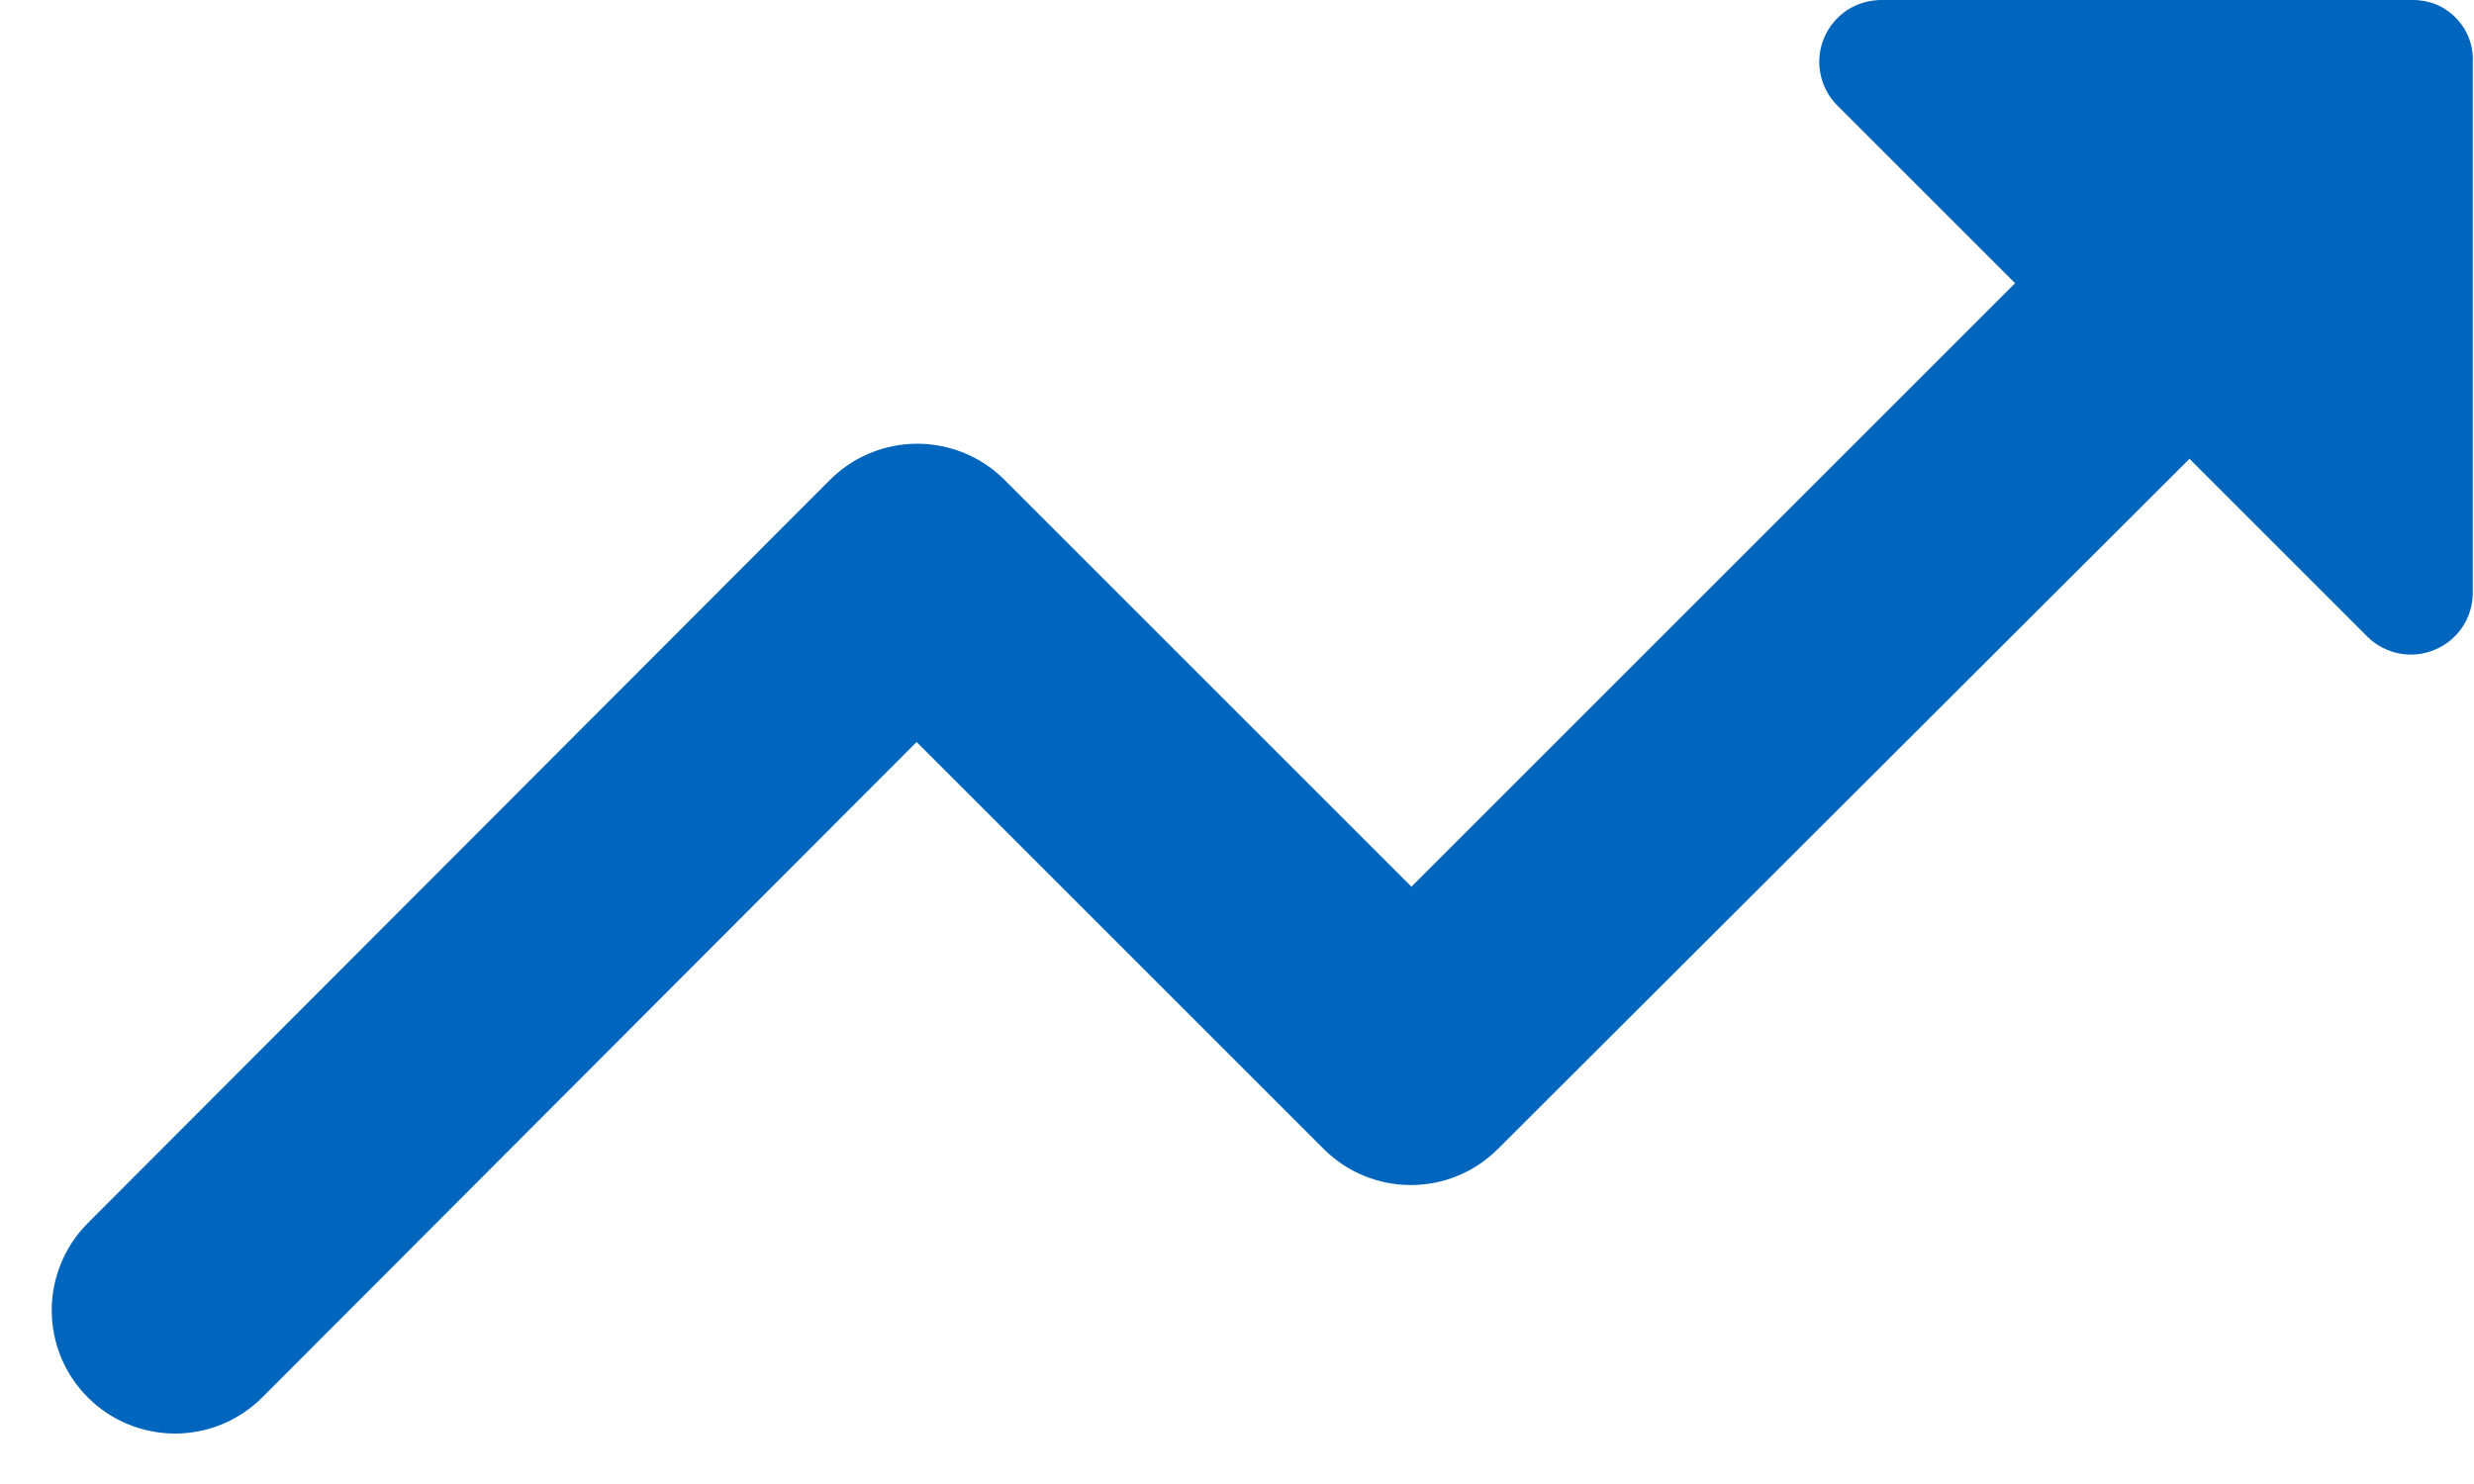
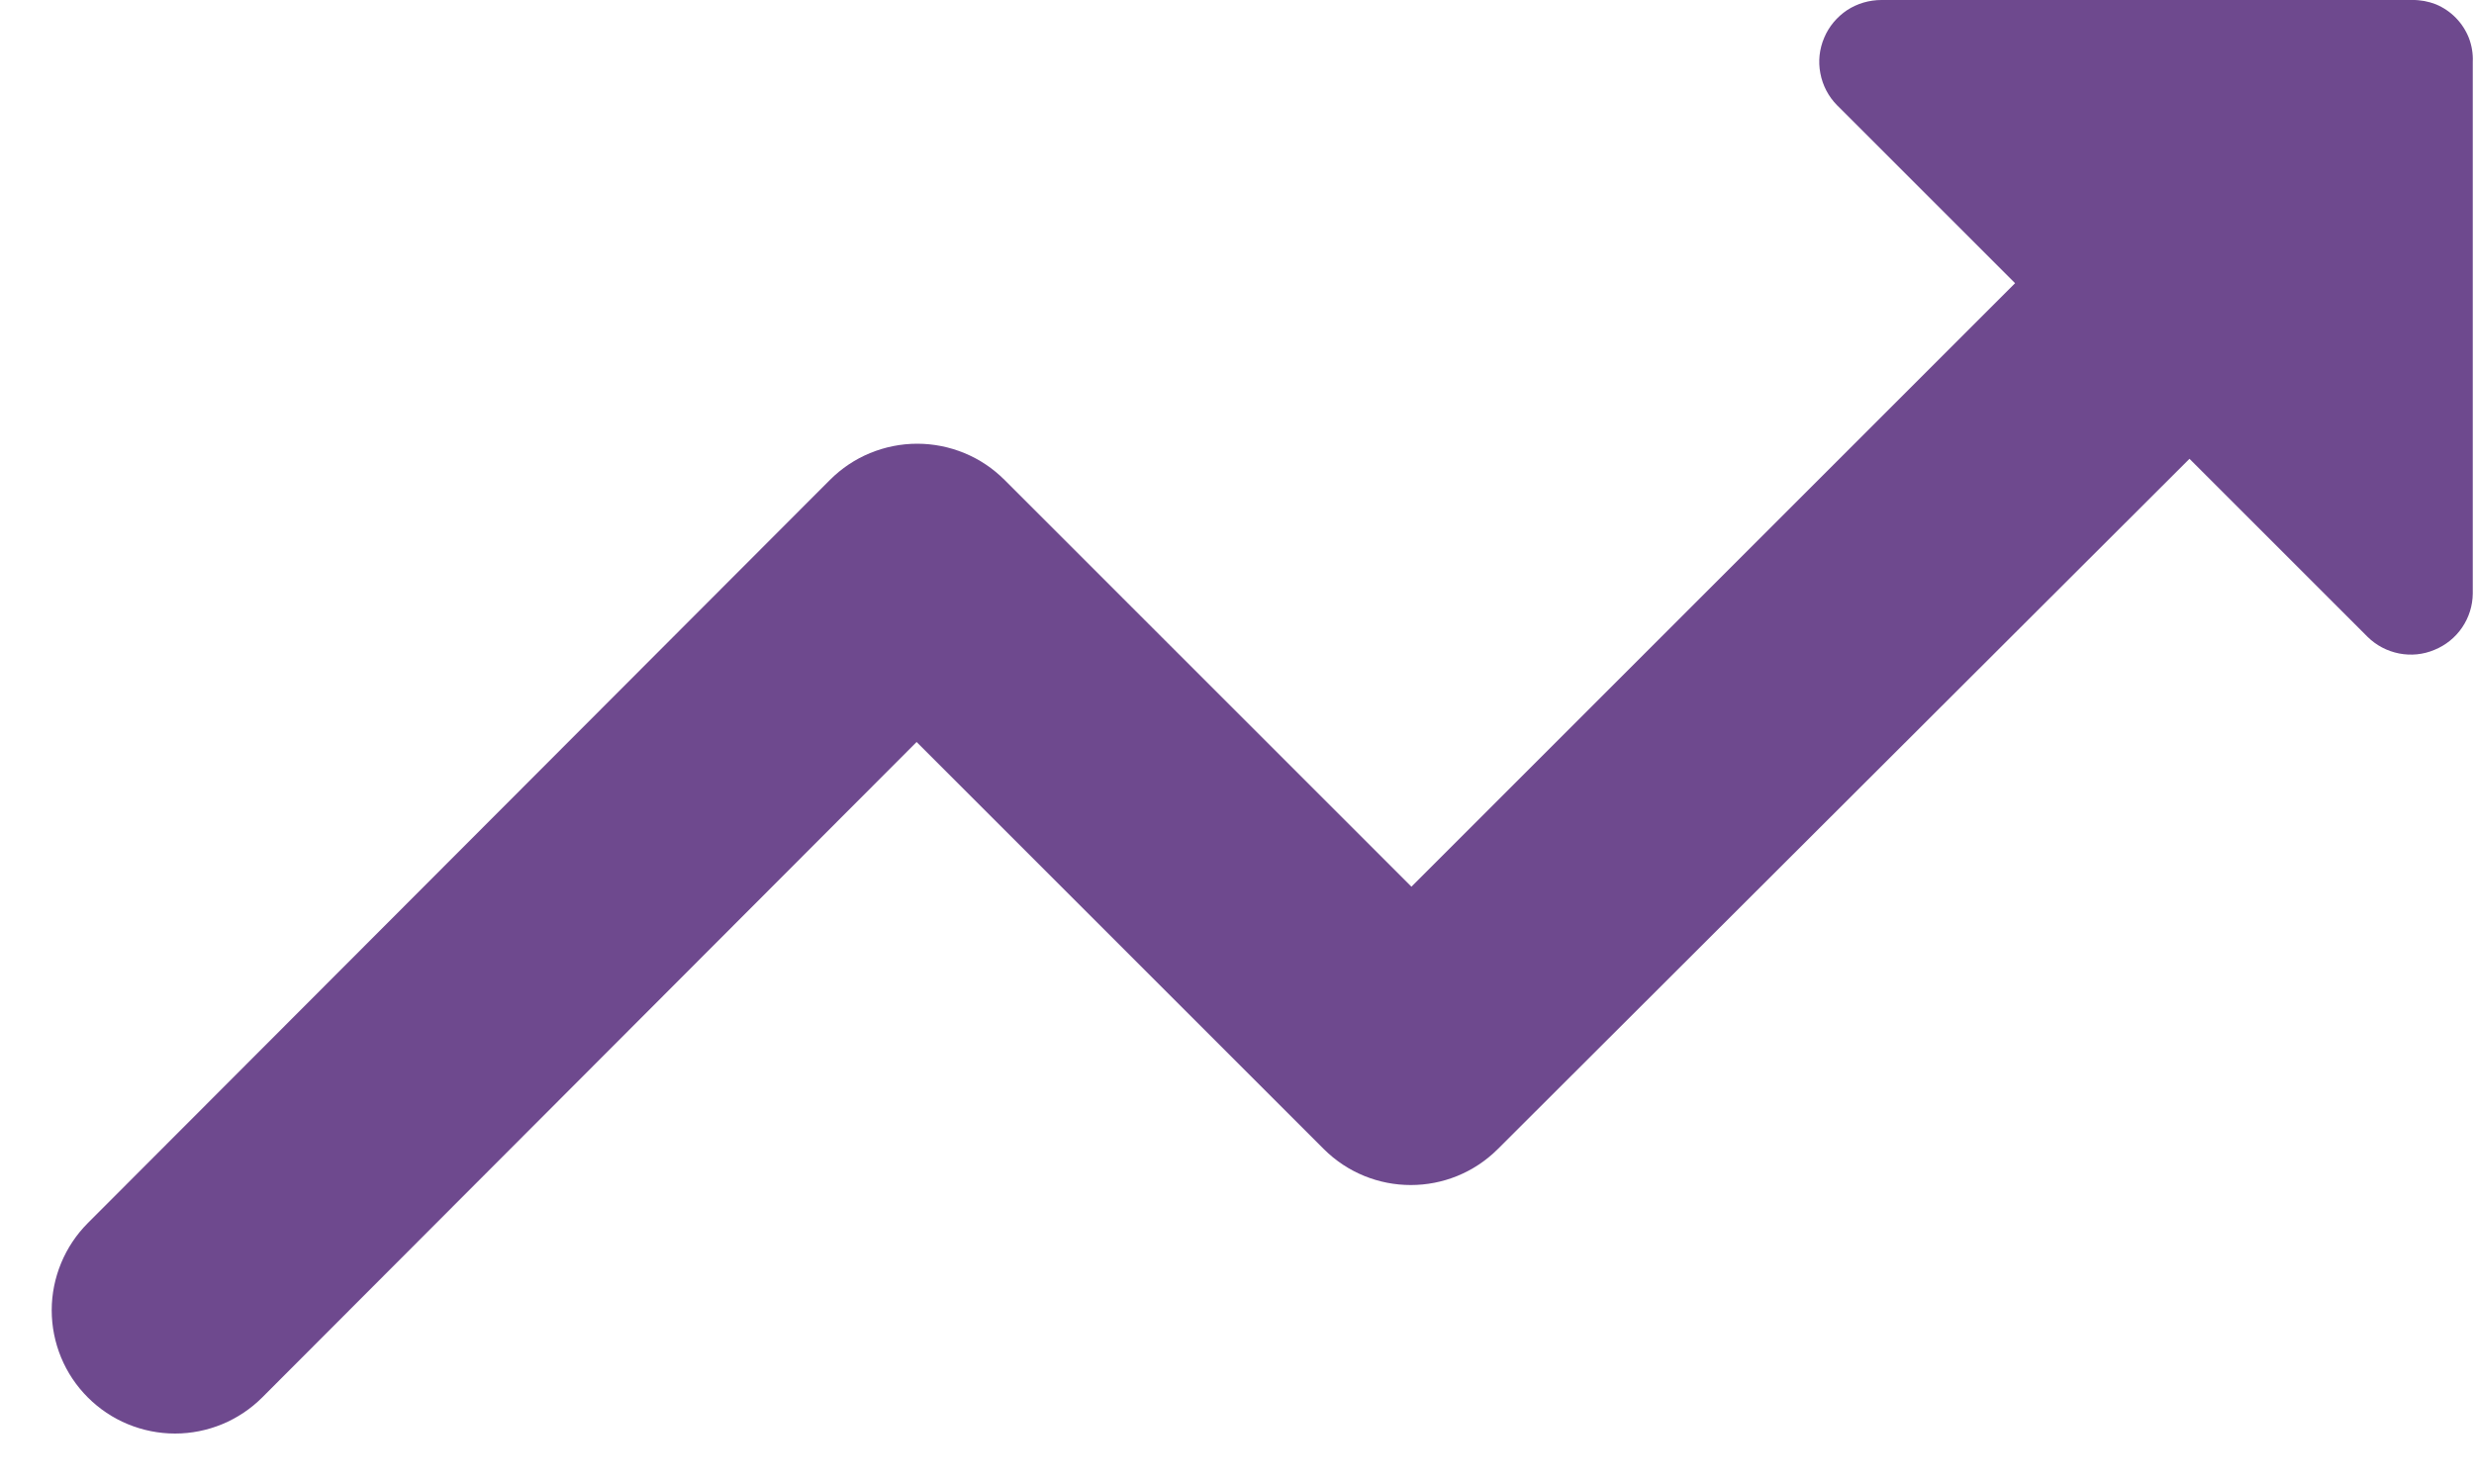
<svg xmlns="http://www.w3.org/2000/svg" width="20" height="12" viewBox="0 0 20 12" fill="none">
-   <path d="M14.85 0.85L16.29 2.29L11.41 7.17L8.12 3.88C8.027 3.787 7.918 3.714 7.797 3.664C7.676 3.614 7.546 3.588 7.415 3.588C7.284 3.588 7.154 3.614 7.033 3.664C6.912 3.714 6.803 3.787 6.71 3.88L0.71 9.89C0.617 9.983 0.544 10.093 0.494 10.214C0.444 10.335 0.418 10.464 0.418 10.595C0.418 10.726 0.444 10.856 0.494 10.977C0.544 11.098 0.617 11.207 0.71 11.3C0.803 11.393 0.912 11.466 1.033 11.516C1.154 11.566 1.284 11.592 1.415 11.592C1.546 11.592 1.676 11.566 1.797 11.516C1.917 11.466 2.027 11.393 2.12 11.3L7.41 6L10.7 9.29C11.09 9.68 11.72 9.68 12.11 9.29L17.7 3.71L19.14 5.15C19.21 5.219 19.298 5.265 19.394 5.284C19.491 5.303 19.59 5.293 19.68 5.255C19.771 5.218 19.849 5.155 19.904 5.074C19.959 4.993 19.989 4.898 19.99 4.8V0.5C19.993 0.435 19.982 0.369 19.959 0.308C19.935 0.247 19.899 0.191 19.853 0.144C19.807 0.097 19.752 0.06 19.692 0.035C19.631 0.011 19.566 -0.001 19.5 0H15.21C15.111 -0 15.015 0.028 14.932 0.082C14.85 0.137 14.785 0.214 14.747 0.305C14.708 0.396 14.697 0.496 14.716 0.593C14.734 0.69 14.781 0.78 14.85 0.85Z" fill="#0065BD" />
+   <path d="M14.85 0.85L16.29 2.29L11.41 7.17L8.12 3.88C8.027 3.787 7.918 3.714 7.797 3.664C7.676 3.614 7.546 3.588 7.415 3.588C7.284 3.588 7.154 3.614 7.033 3.664C6.912 3.714 6.803 3.787 6.71 3.88L0.71 9.89C0.617 9.983 0.544 10.093 0.494 10.214C0.444 10.335 0.418 10.464 0.418 10.595C0.418 10.726 0.444 10.856 0.494 10.977C0.544 11.098 0.617 11.207 0.71 11.3C0.803 11.393 0.912 11.466 1.033 11.516C1.154 11.566 1.284 11.592 1.415 11.592C1.546 11.592 1.676 11.566 1.797 11.516C1.917 11.466 2.027 11.393 2.12 11.3L7.41 6L10.7 9.29C11.09 9.68 11.72 9.68 12.11 9.29L17.7 3.71L19.14 5.15C19.21 5.219 19.298 5.265 19.394 5.284C19.491 5.303 19.59 5.293 19.68 5.255C19.771 5.218 19.849 5.155 19.904 5.074C19.959 4.993 19.989 4.898 19.99 4.8V0.5C19.993 0.435 19.982 0.369 19.959 0.308C19.935 0.247 19.899 0.191 19.853 0.144C19.807 0.097 19.752 0.06 19.692 0.035C19.631 0.011 19.566 -0.001 19.5 0H15.21C15.111 -0 15.015 0.028 14.932 0.082C14.85 0.137 14.785 0.214 14.747 0.305C14.708 0.396 14.697 0.496 14.716 0.593C14.734 0.69 14.781 0.78 14.85 0.85Z" fill="#6E498E" />
</svg>
